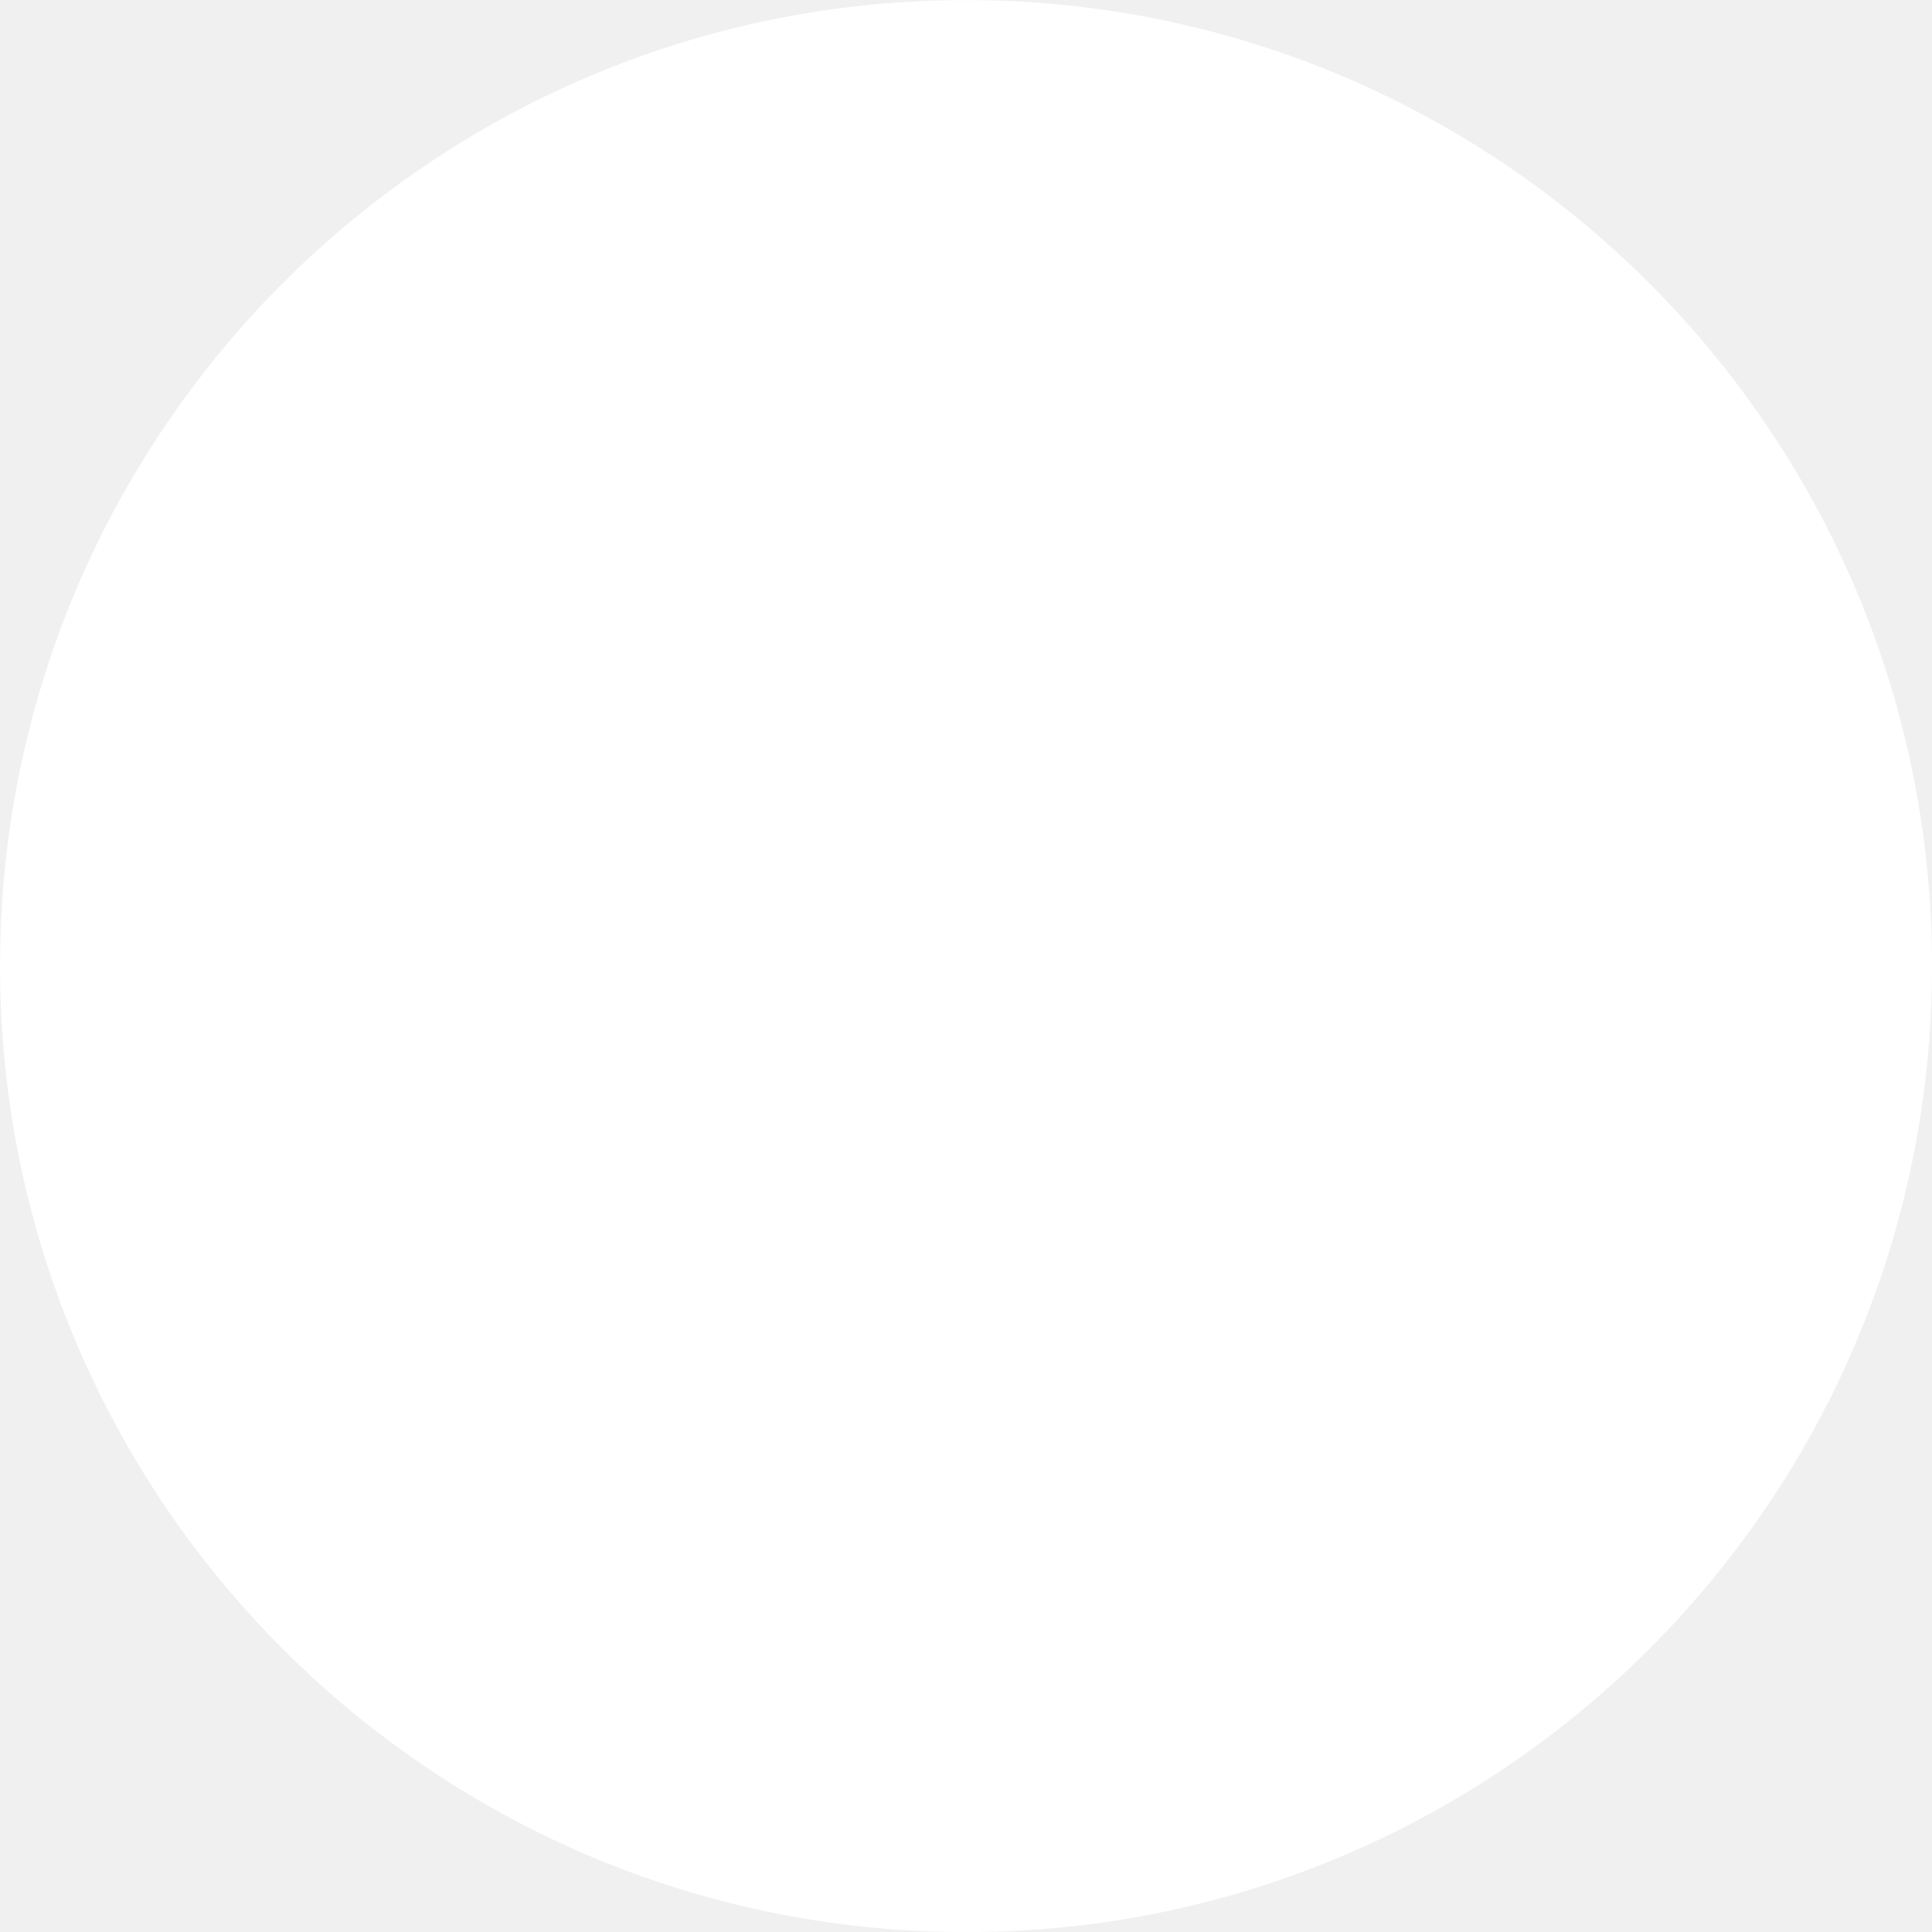
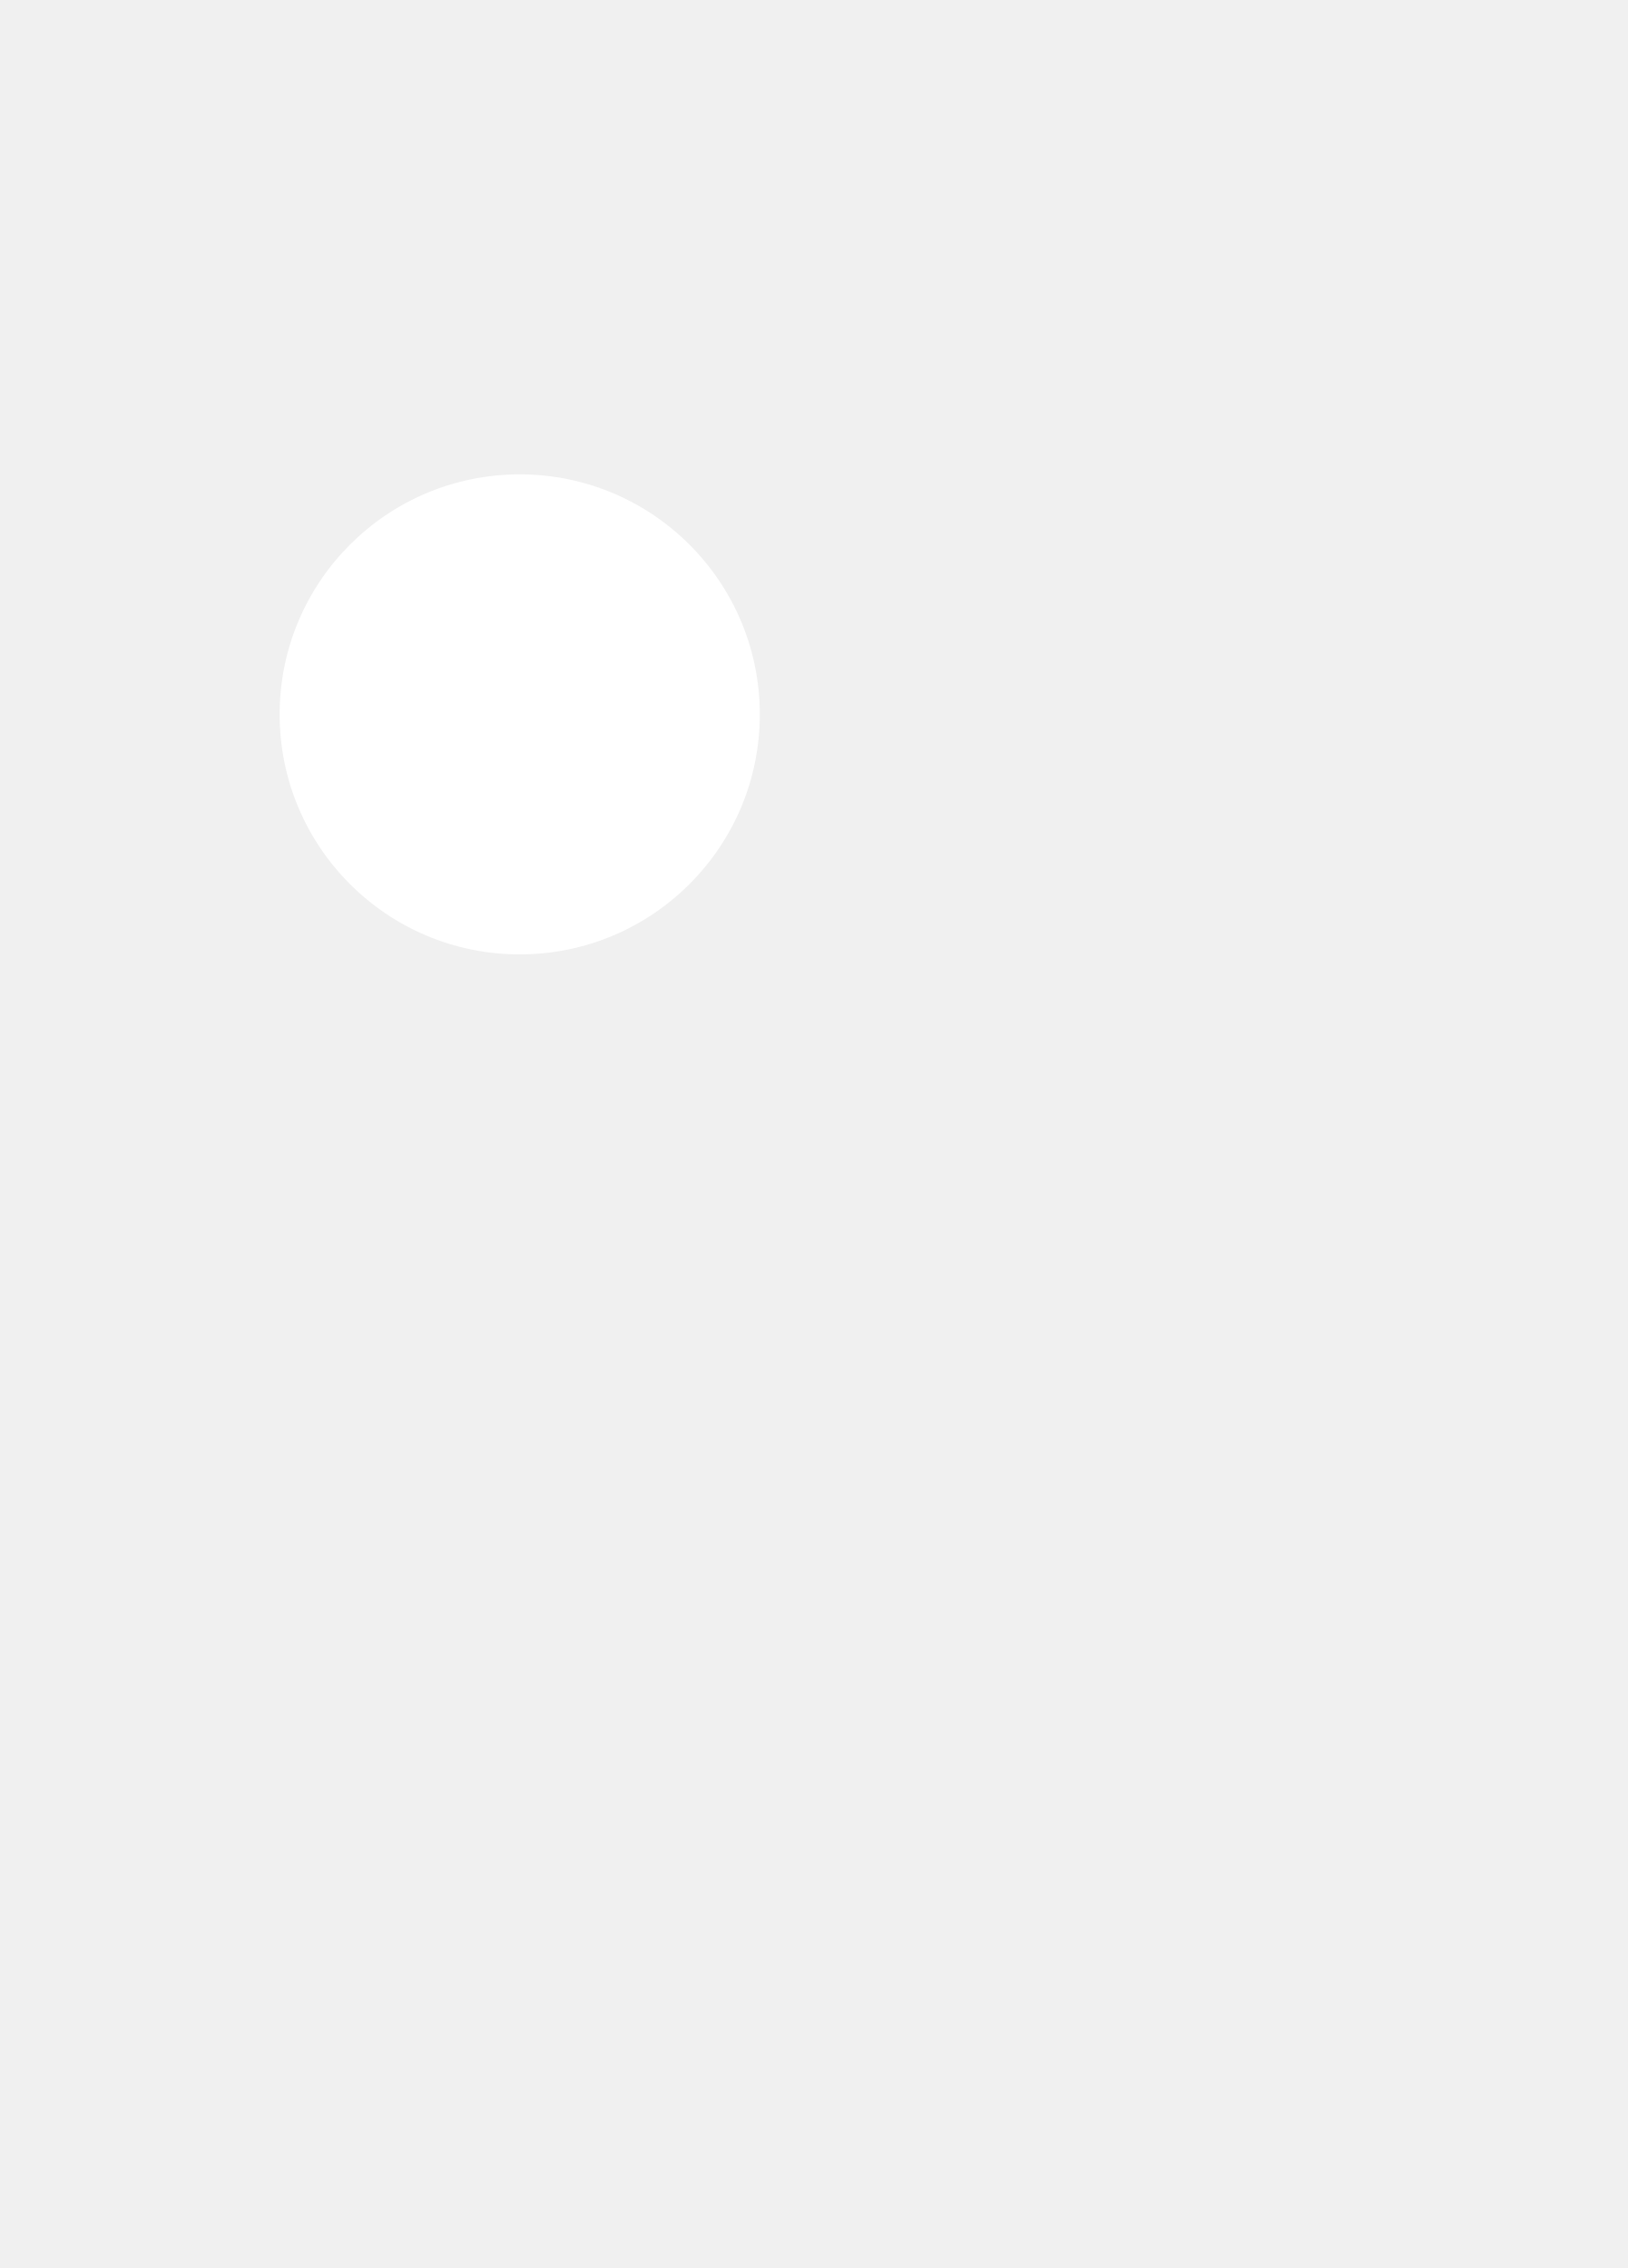
- <svg xmlns="http://www.w3.org/2000/svg" width="51.864" height="51.864" viewBox="0 0 13.722 13.722" version="1.1" id="svg5" xml:space="preserve">
+ <svg xmlns="http://www.w3.org/2000/svg" width="175.77" height="245.039" viewBox="0 0 46.506 64.833" version="1.1" id="svg5" xml:space="preserve">
  <defs id="defs2" />
-   <g id="layer6" style="display:inline" transform="translate(-83.07274,-178.4334)">
-     <circle style="fill:#ffffff;stroke-width:0.265" id="path967" cx="89.934" cy="185.295" r="6.861" />
+   <g id="layer6" style="display:inline" transform="translate(-77.76358,-155.0599)">
+     <circle style="display:inline;fill:#ffffff;stroke-width:0.265" id="path967" cx="92.616" cy="175.481" r="6.861" />
  </g>
</svg>
